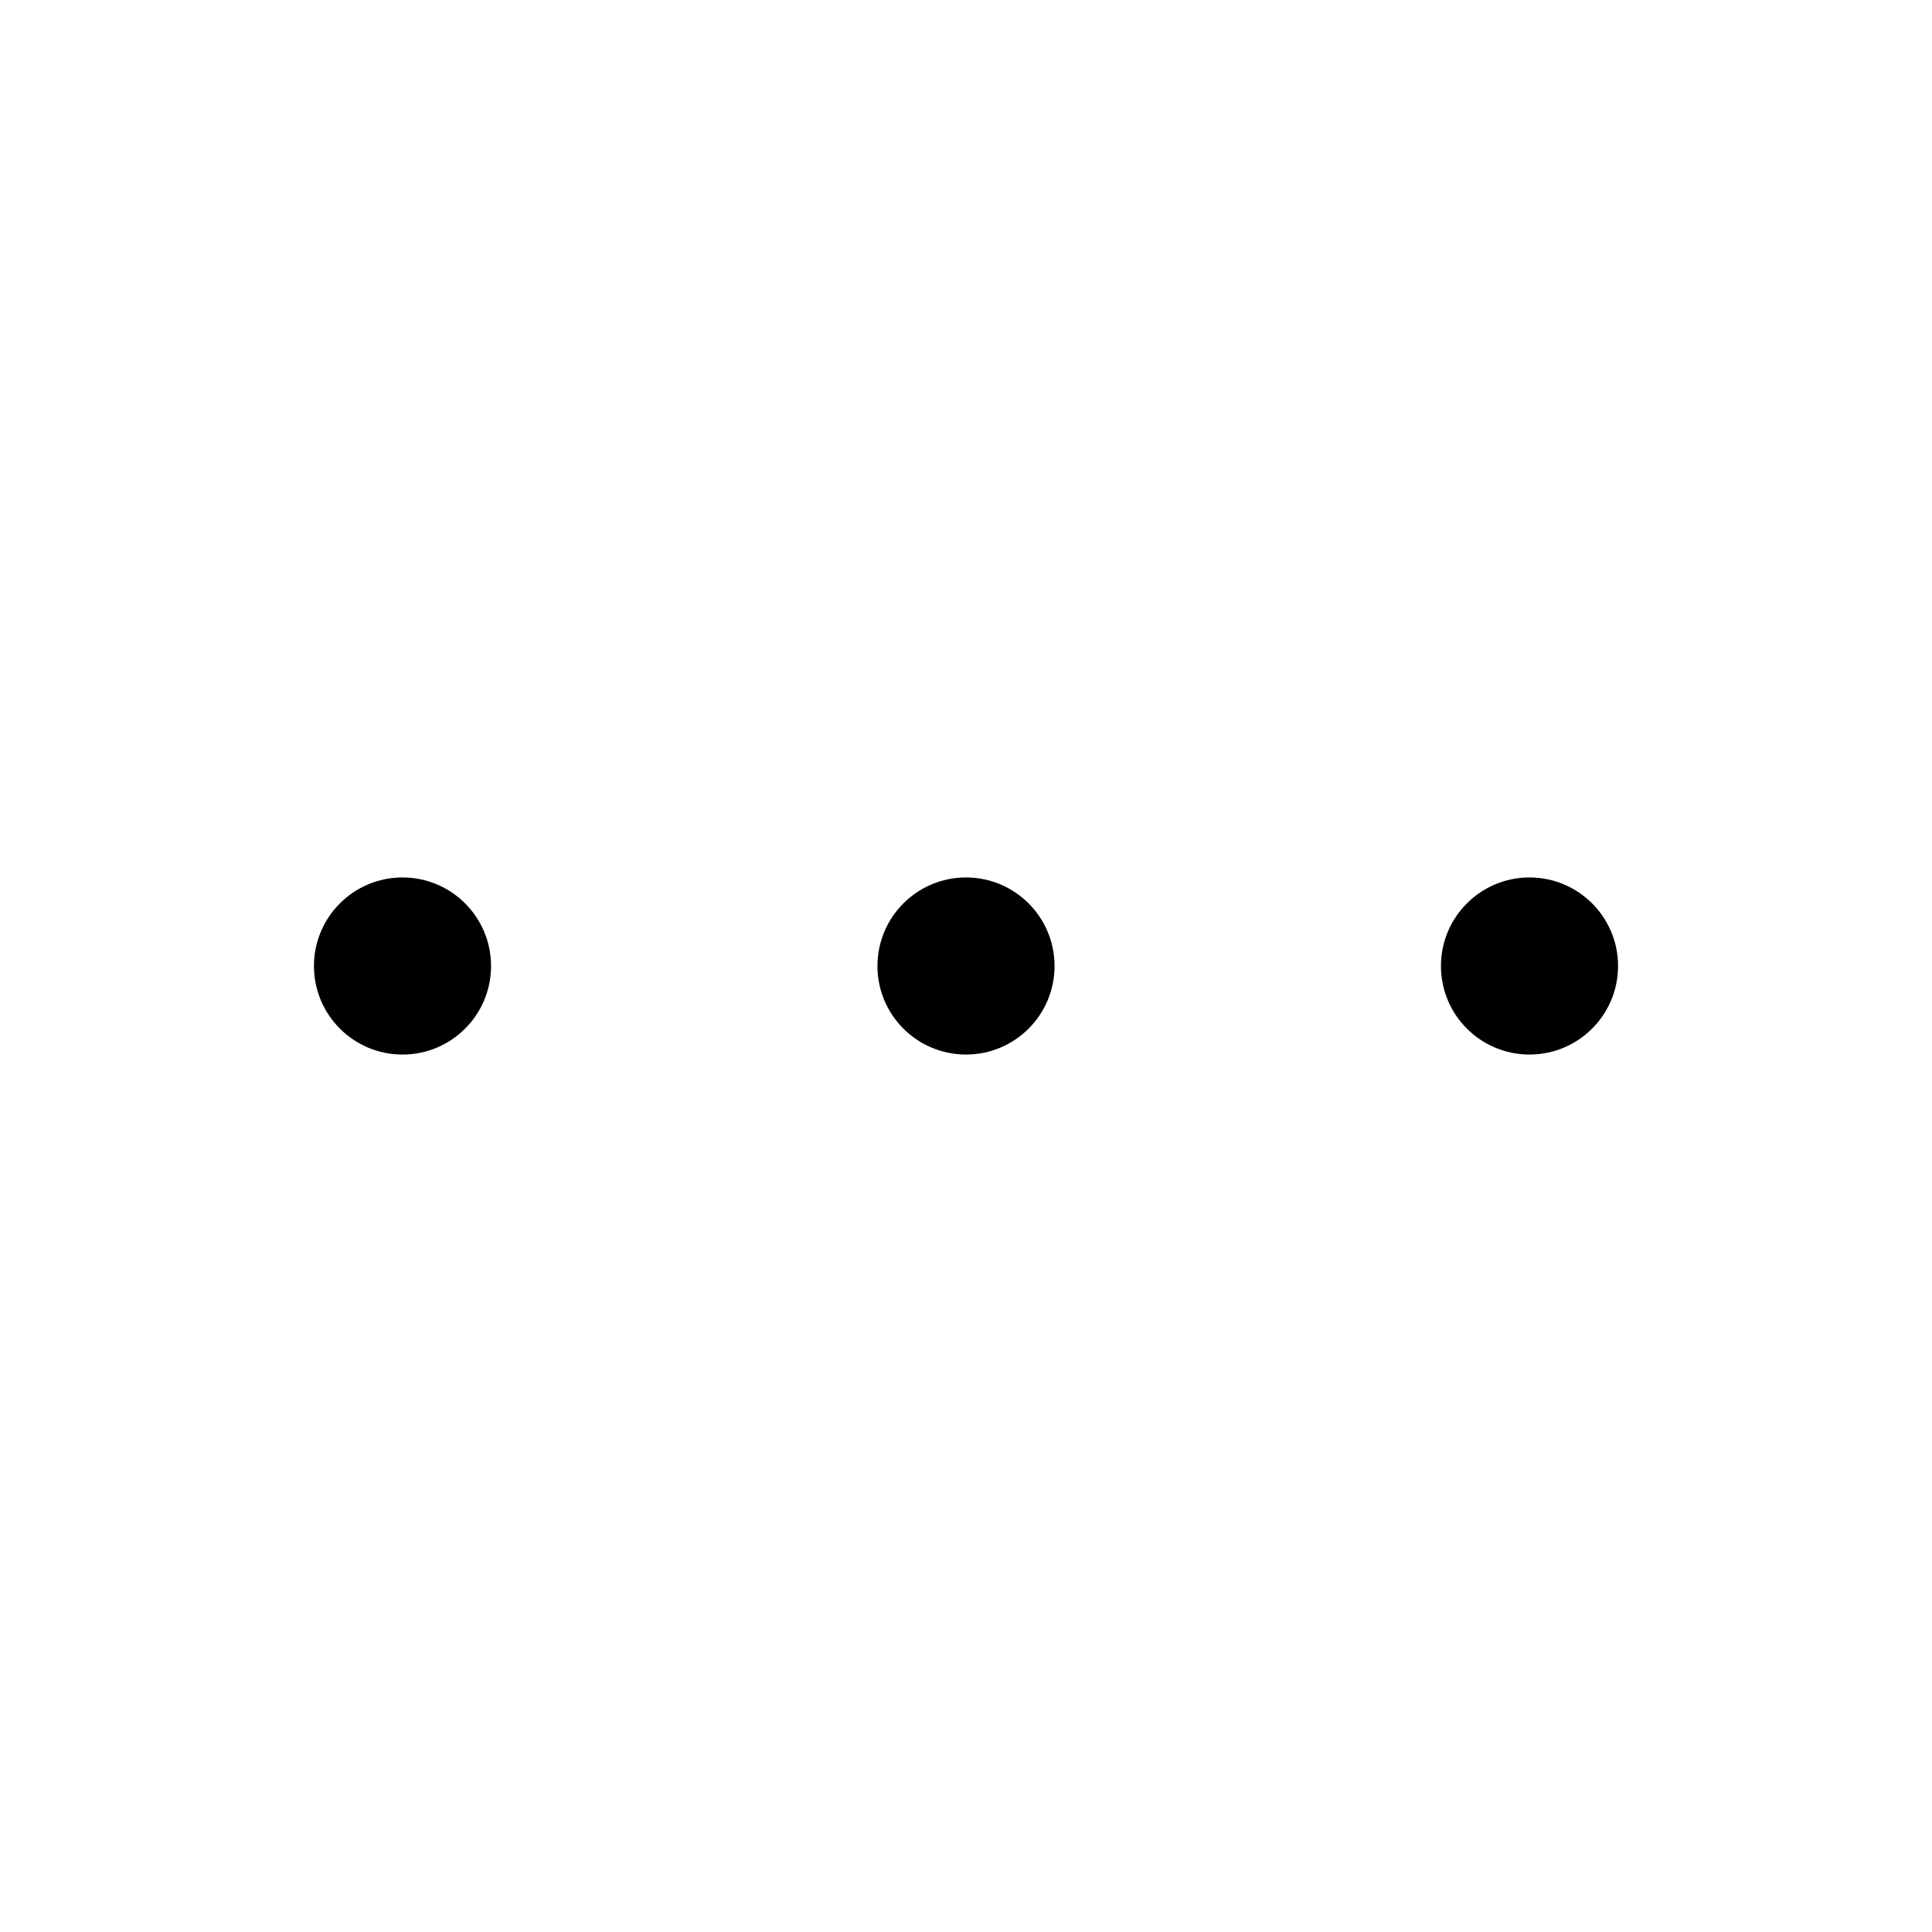
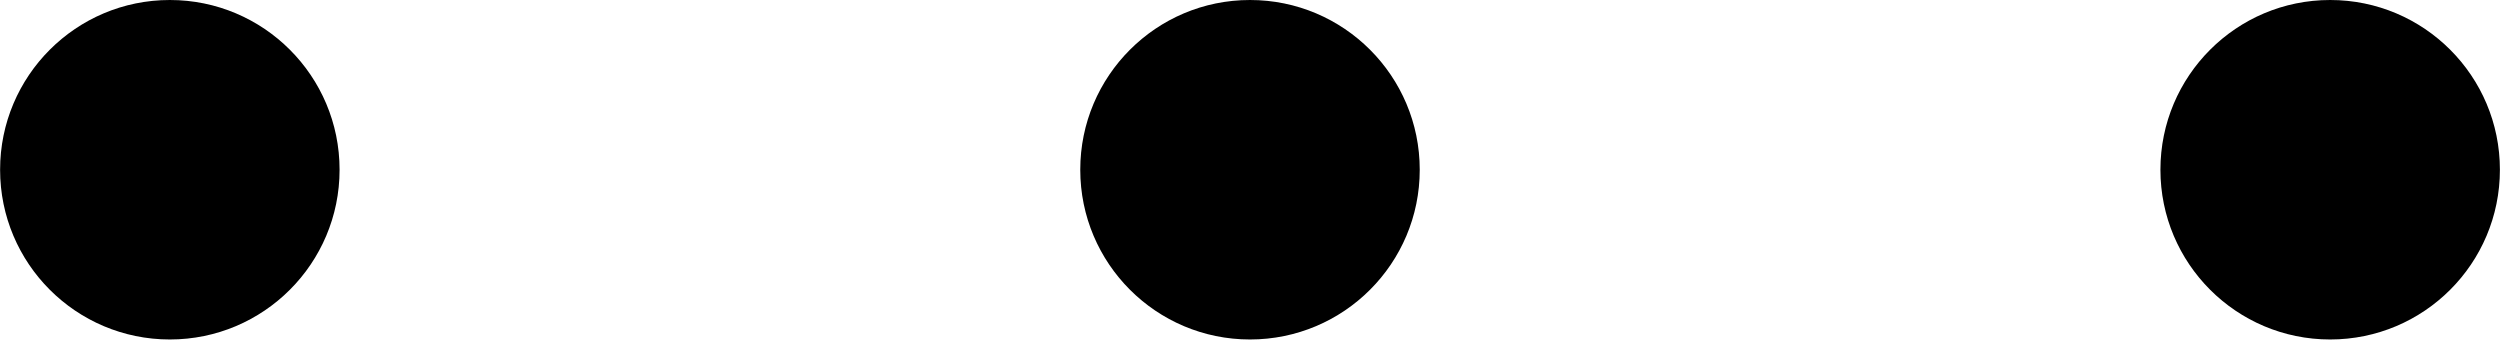
- <svg xmlns="http://www.w3.org/2000/svg" width="24" height="24" viewBox="0 0 24 24" fill="none" stroke="currentColor" stroke-width="1.8" stroke-linecap="round" stroke-linejoin="round">
+ <svg xmlns="http://www.w3.org/2000/svg" width="24" height="3.259" viewBox="3.9 10.9 16.2 2.2" preserveAspectRatio="xMidYMid meet" fill="none" stroke="currentColor" stroke-width="1.8" stroke-linecap="round" stroke-linejoin="round">
  <circle cx="5" cy="12" r="1.1" fill="currentColor" stroke="none" />
  <circle cx="12" cy="12" r="1.1" fill="currentColor" stroke="none" />
  <circle cx="19" cy="12" r="1.1" fill="currentColor" stroke="none" />
</svg>
